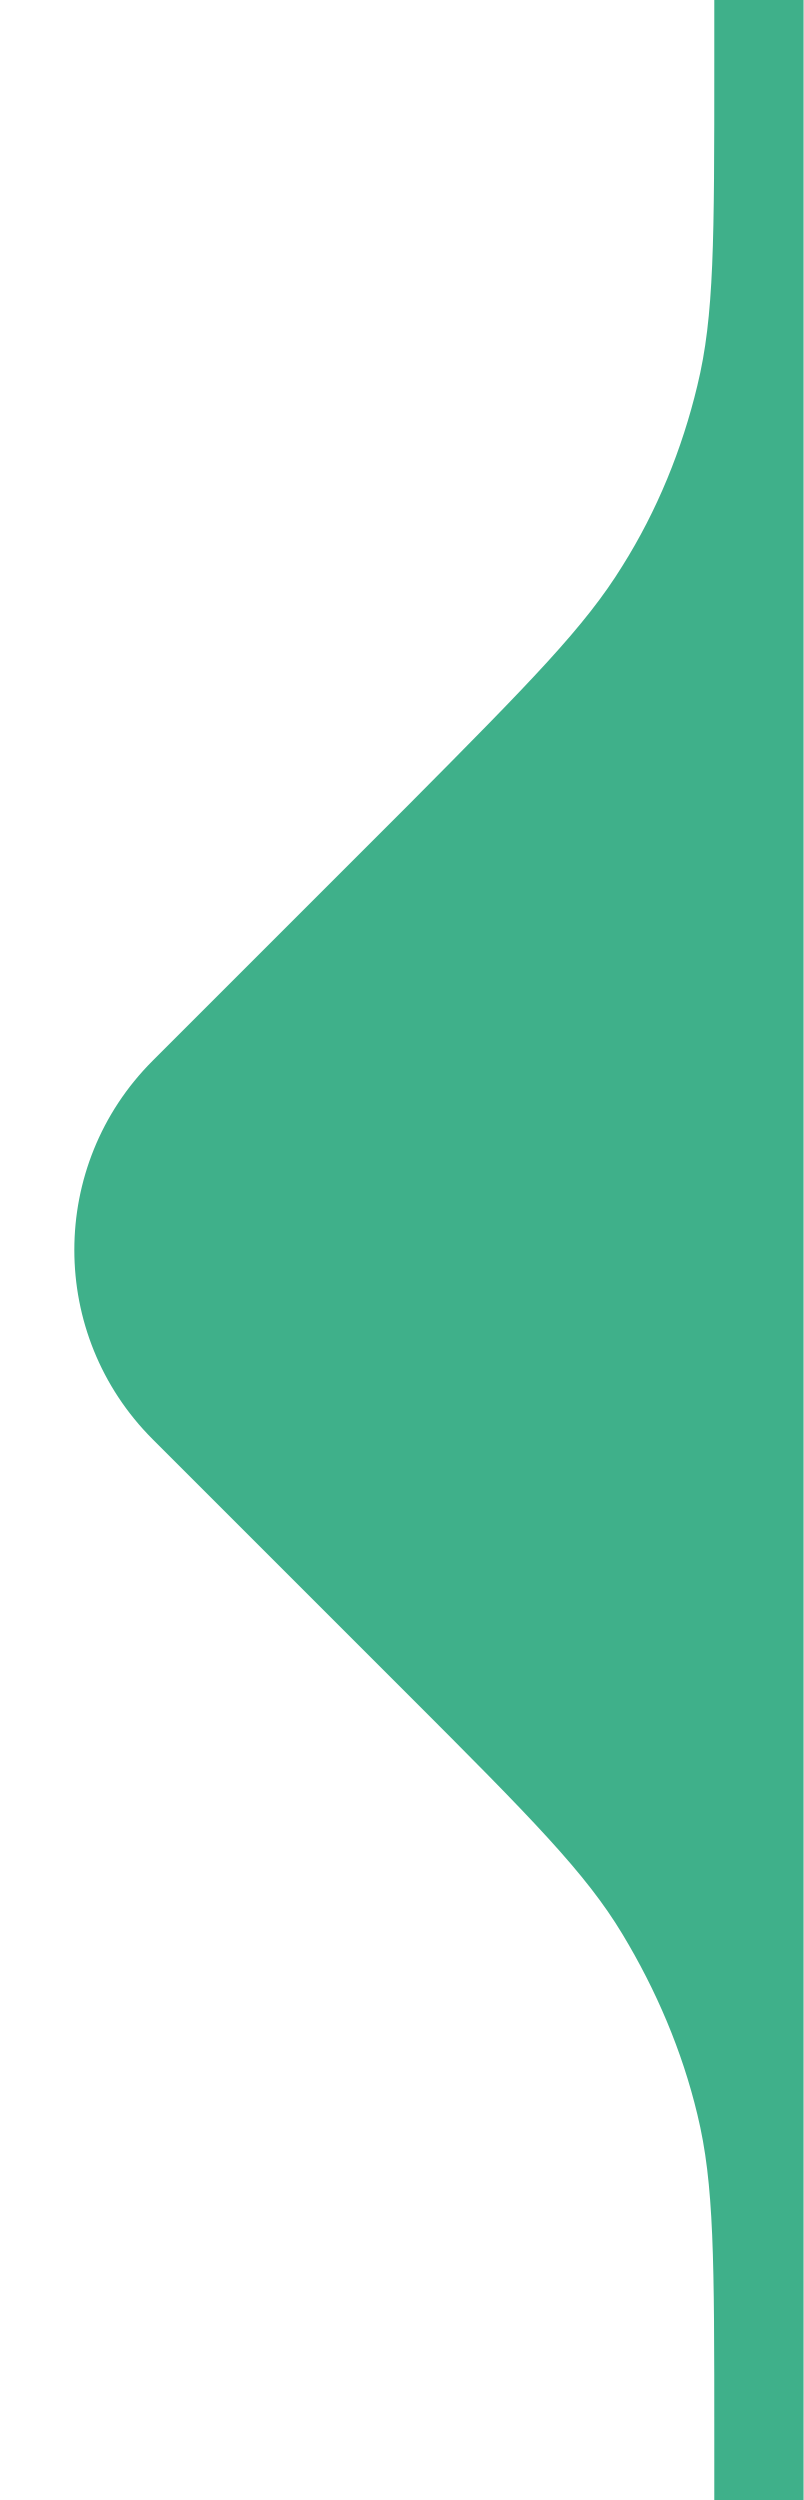
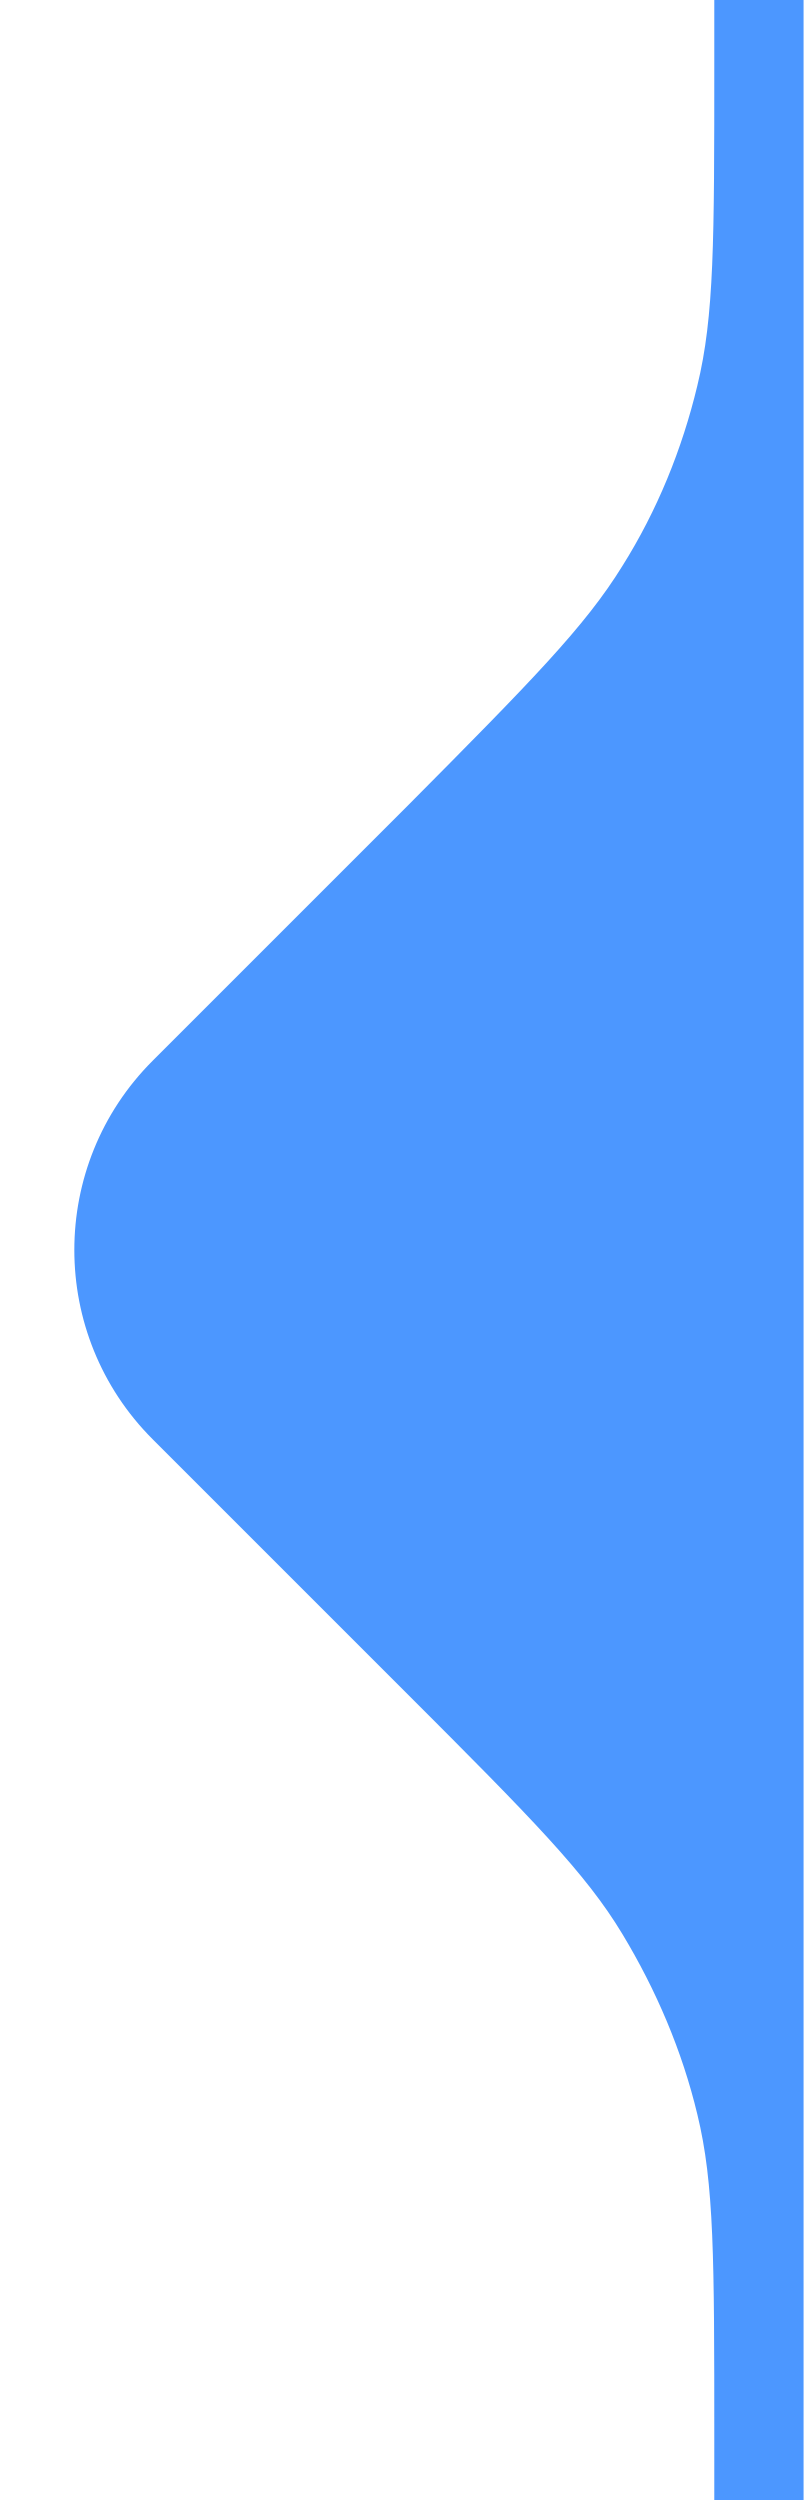
<svg xmlns="http://www.w3.org/2000/svg" id="Layer_1" data-name="Layer 1" viewBox="0 0 9 28">
  <defs>
    <style>
      .cls-1 {
-         fill: #3fb08a;
+         fill: #4c97ff;
      }
    </style>
  </defs>
  <path class="cls-1" d="M8,0v.7c0,2,0,2.84-.19,3.62-.17.71-.45,1.4-.84,2.02-.42.68-1.01,1.28-2.42,2.7l-2.84,2.84c-1.17,1.17-1.17,3.07,0,4.24l2.84,2.84c1.42,1.42,2.01,2.02,2.42,2.7.38.63.67,1.31.84,2.02.19.78.19,1.62.19,3.62v.7h1V0h-1Z" />
</svg>
